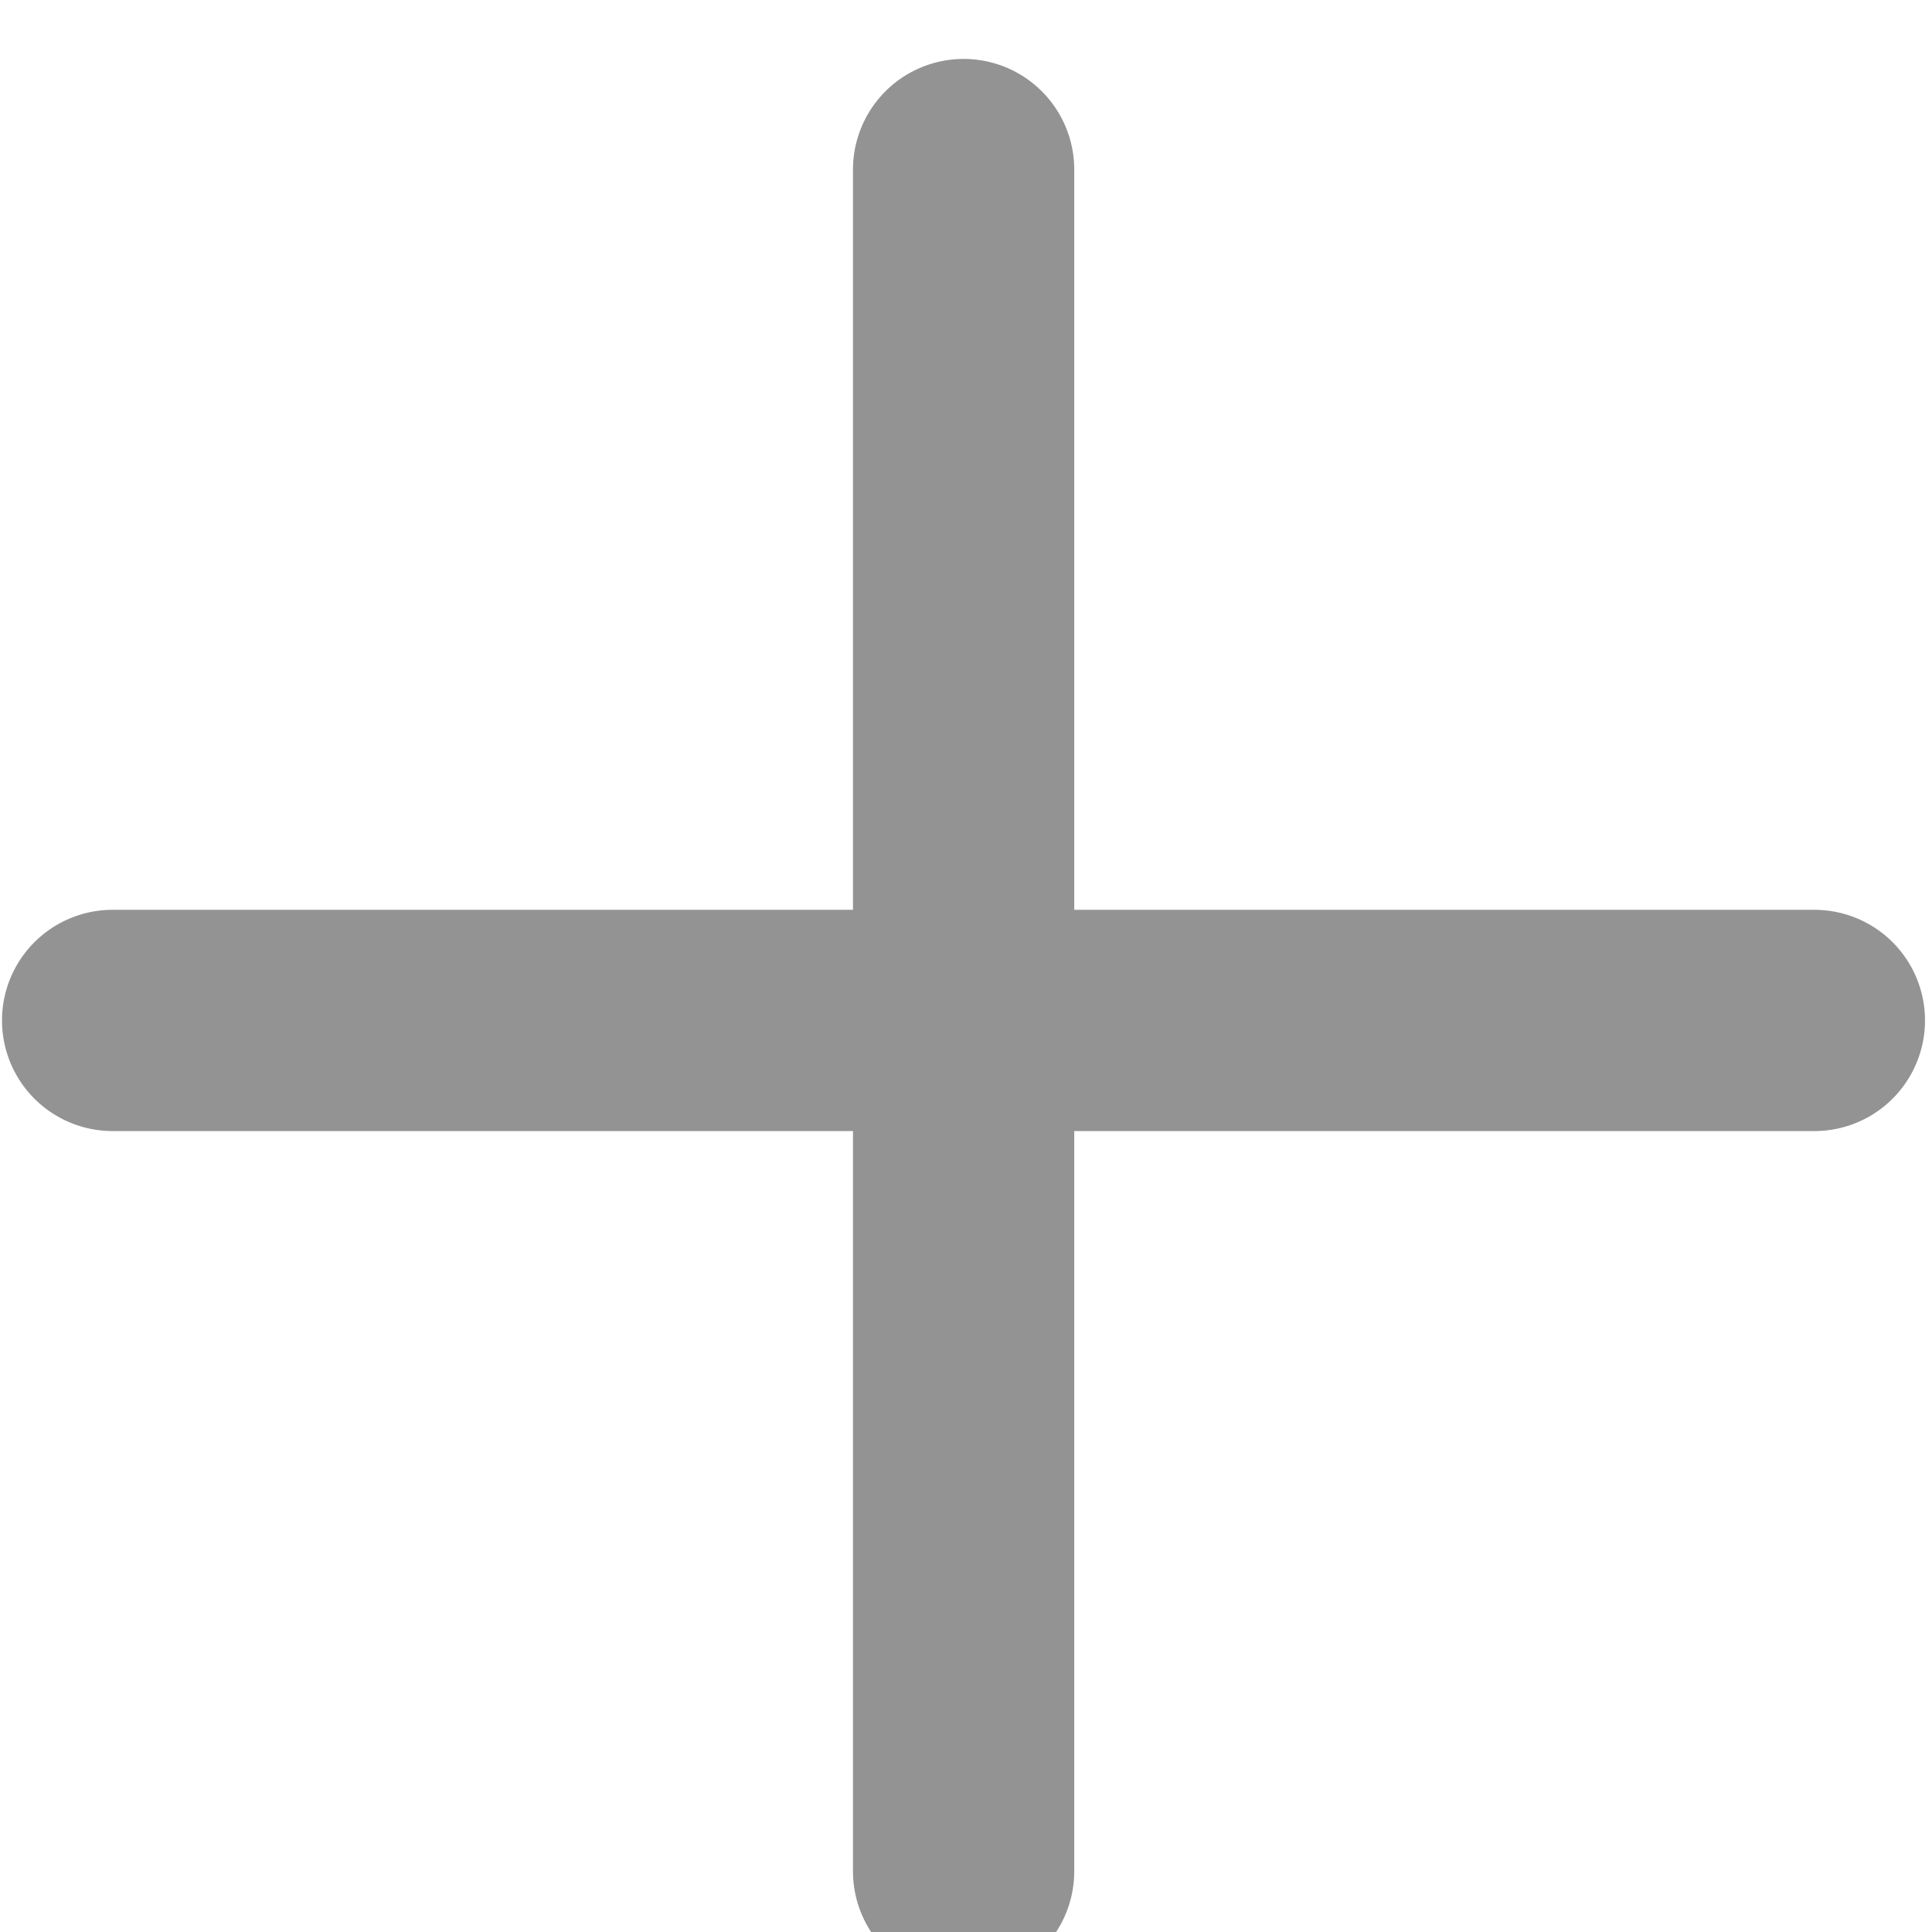
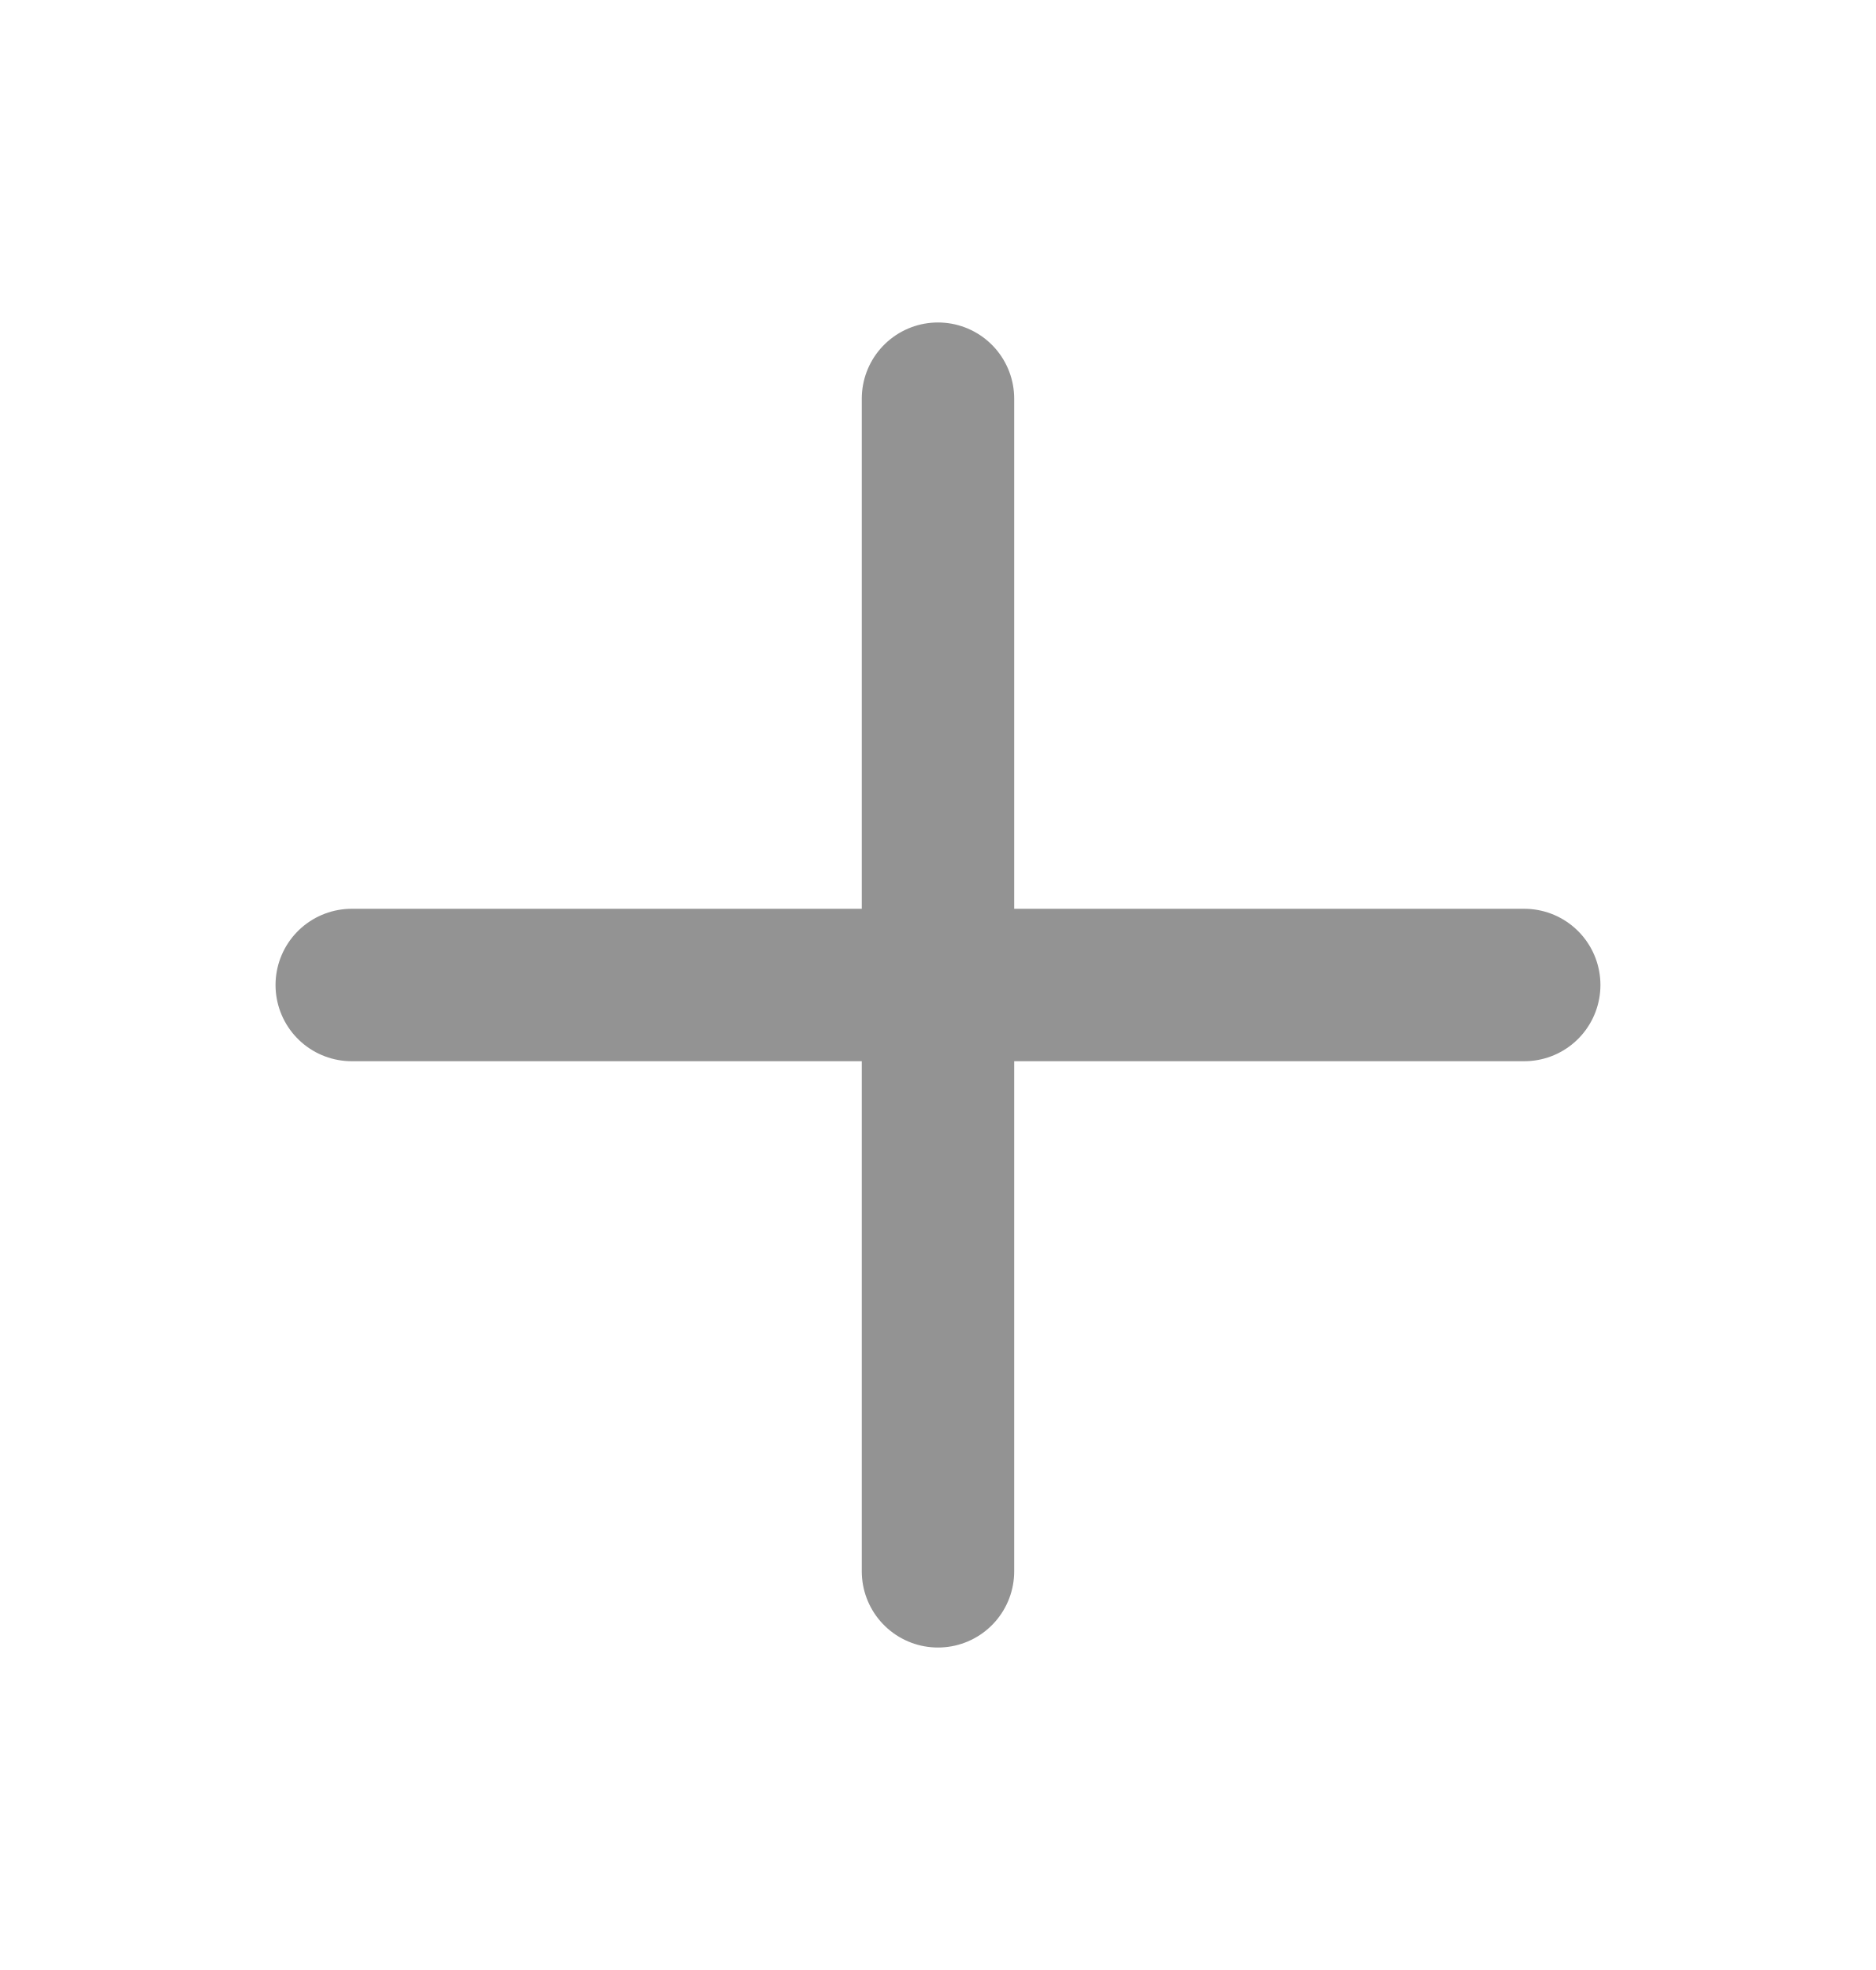
- <svg xmlns="http://www.w3.org/2000/svg" width="17" height="17" viewBox="0 0 17 17" fill="none">
-   <path d="M0.991 8.979H8.478H15.965" stroke="#939393" stroke-width="1.947" stroke-linecap="round" stroke-linejoin="round" />
-   <path d="M8.479 1.492L8.479 16.466" stroke="#939393" stroke-width="1.947" stroke-linecap="round" stroke-linejoin="round" />
+ <svg xmlns="http://www.w3.org/2000/svg" width="20" height="21" viewBox="0 0 20 21" fill="none">
+   <path d="M3.75 10.5H10H16.25" stroke="#939393" stroke-width="1.625" stroke-linecap="round" stroke-linejoin="round" />
+   <path d="M10 4.25L10 16.75" stroke="#939393" stroke-width="1.625" stroke-linecap="round" stroke-linejoin="round" />
</svg>
